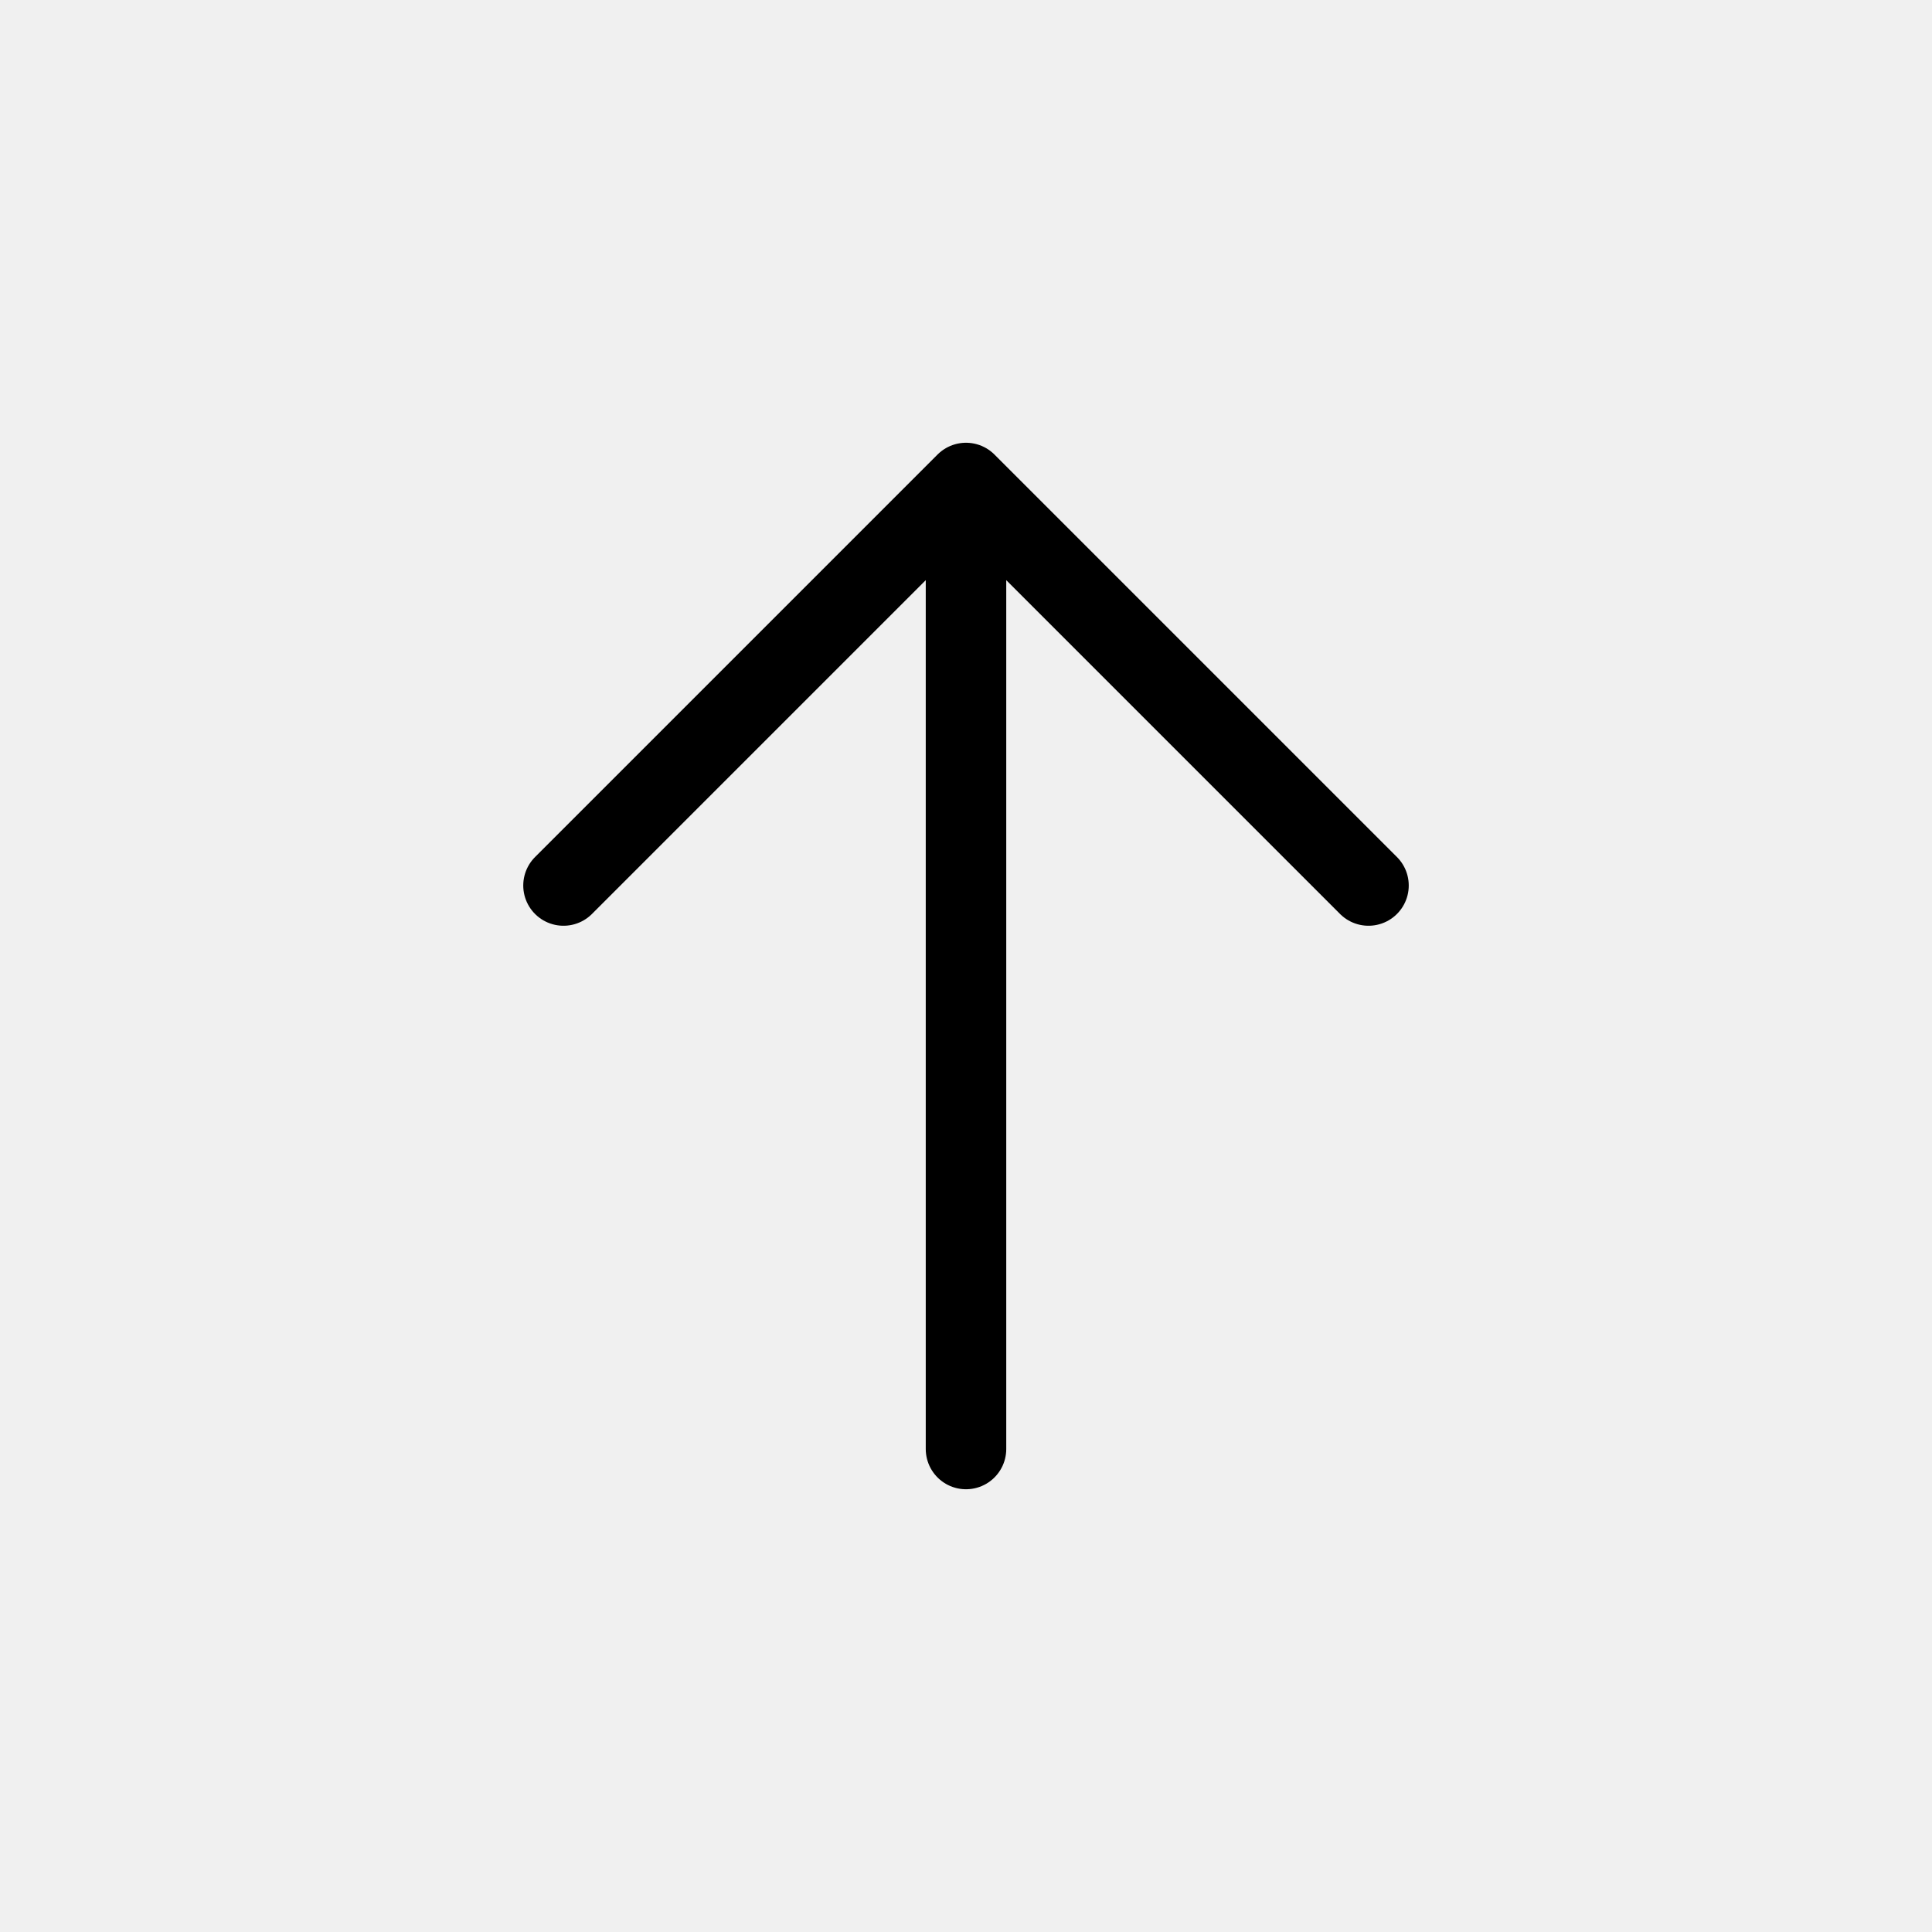
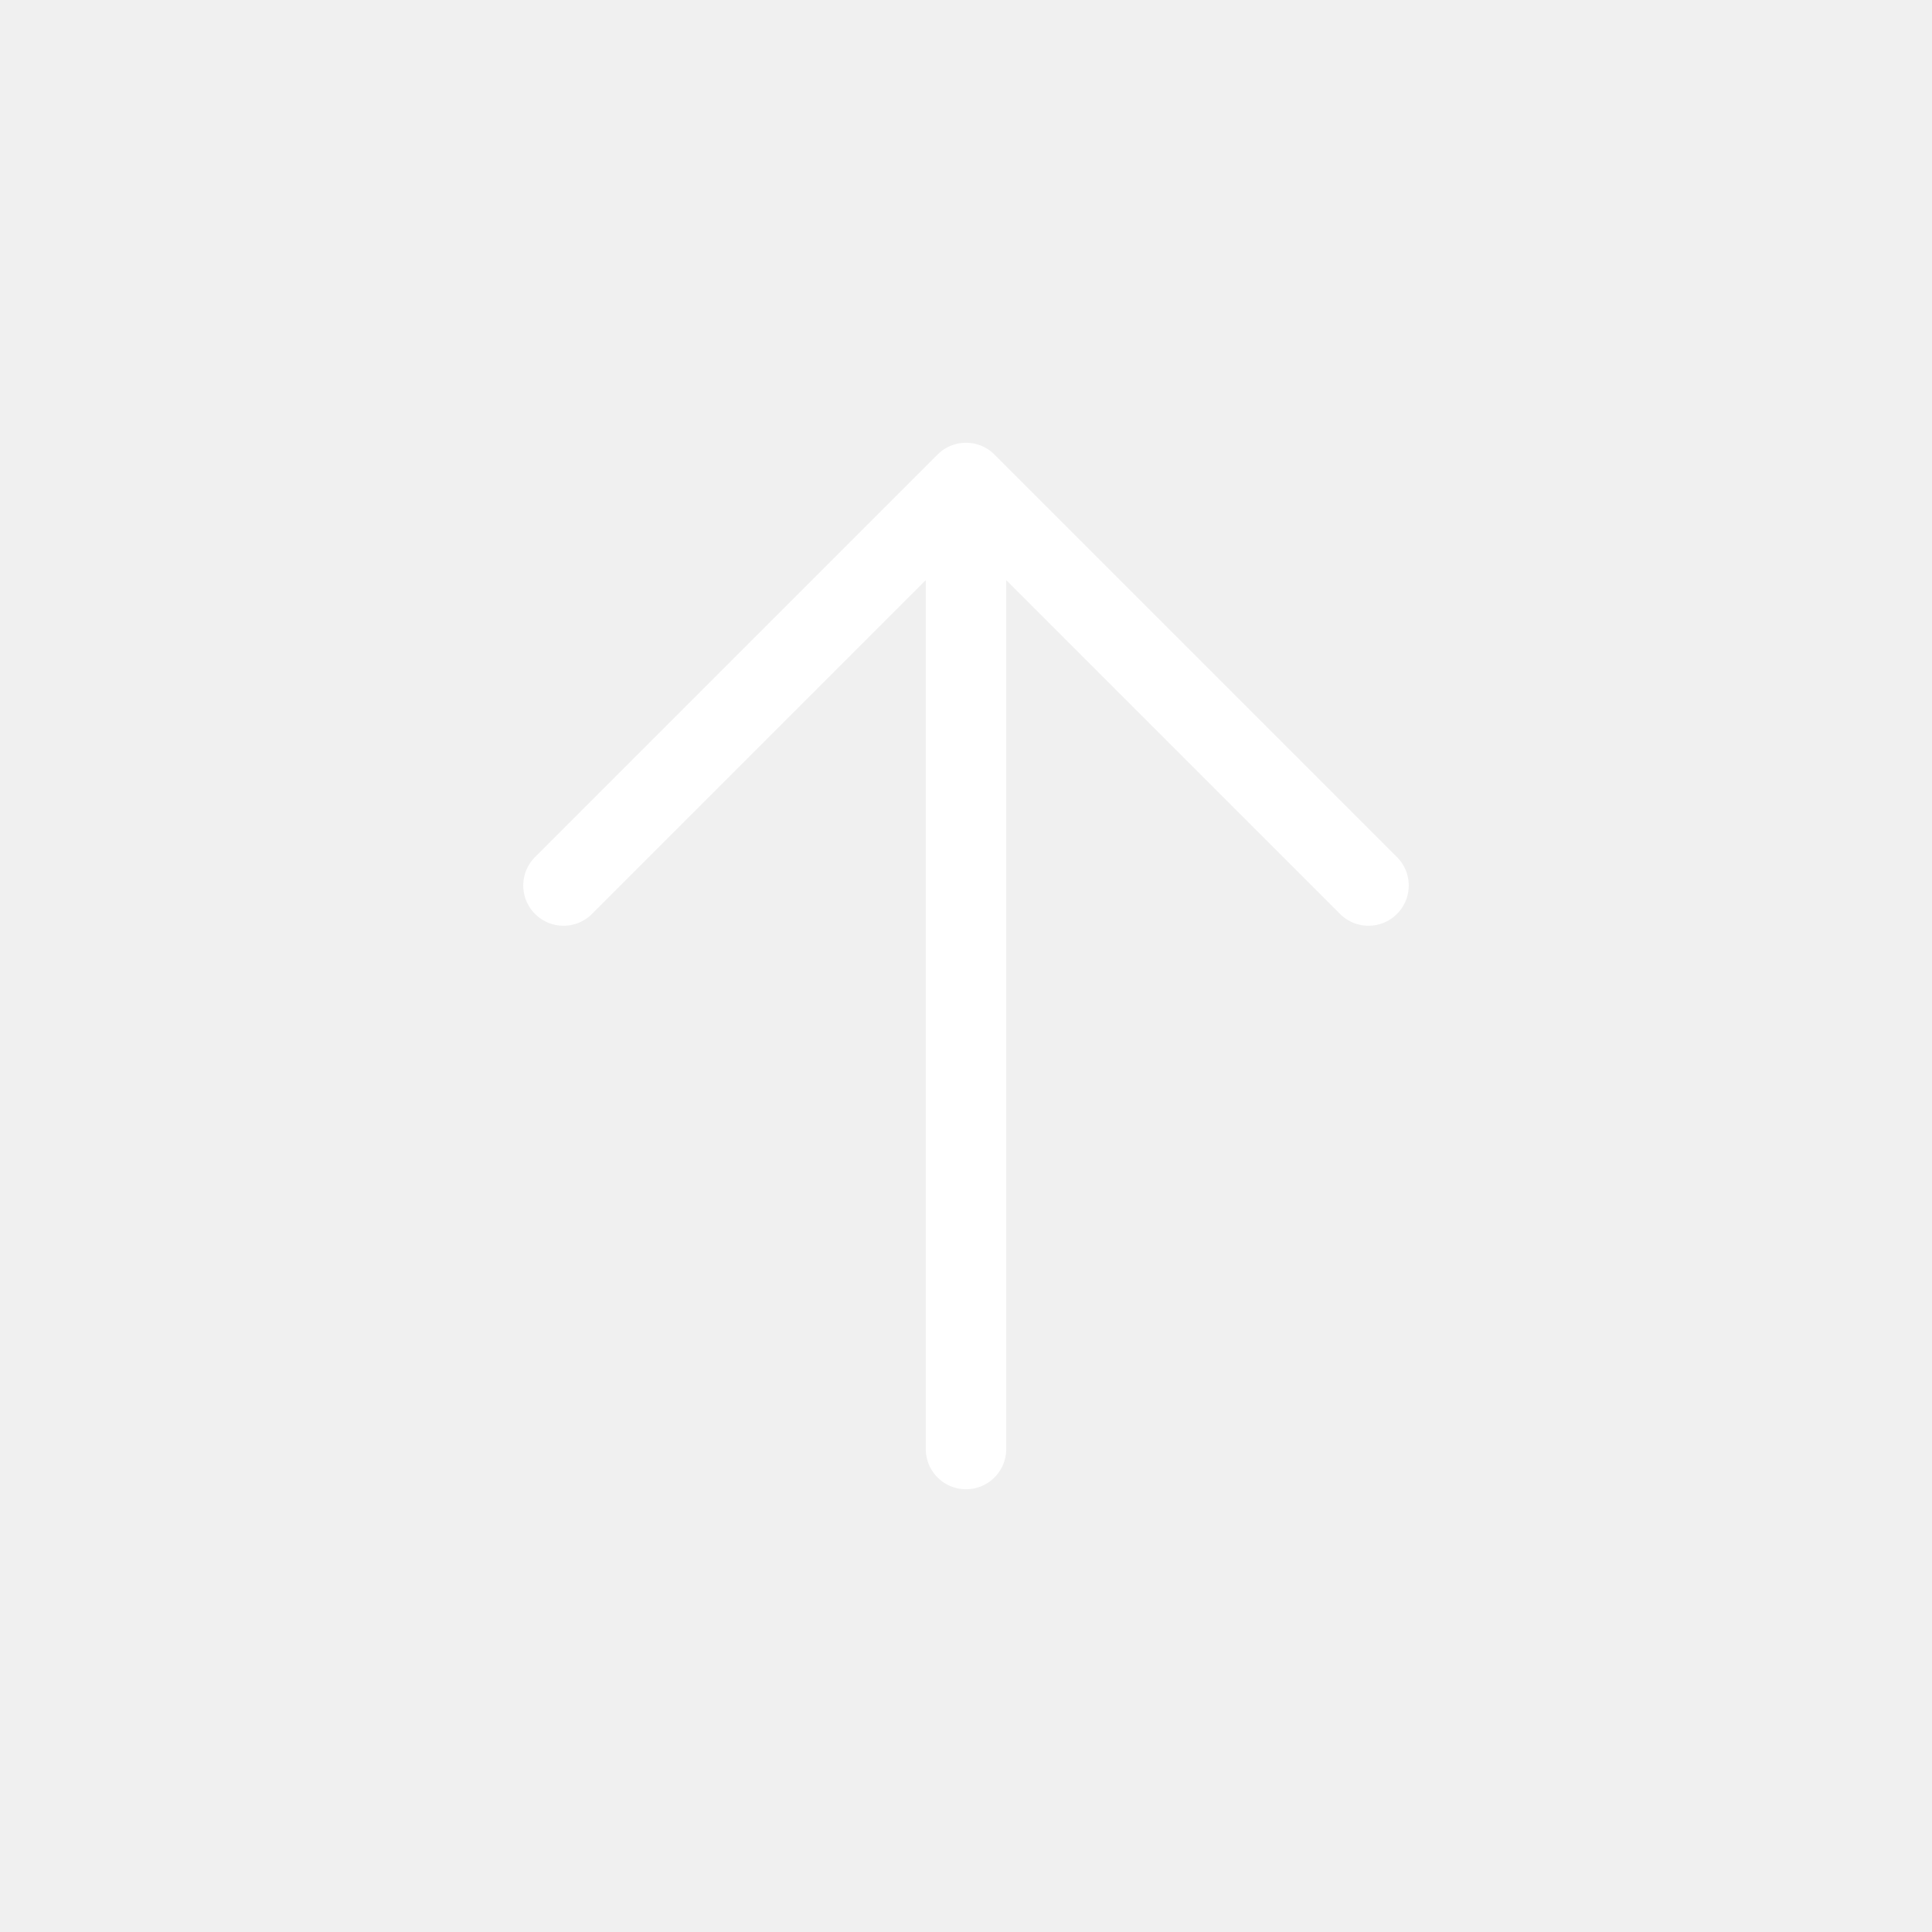
<svg xmlns="http://www.w3.org/2000/svg" width="800px" height="800px" viewBox="0 0 24 24" fill="none">
  <rect width="24" height="24" fill="none" />
-   <path d="M12 18L12 6M12 6L7 11M12 6L17 11" stroke="#000000" stroke-linecap="round" stroke-linejoin="round" />
+   <path d="M12 18L12 6M12 6L7 11M12 6L17 11" stroke="#ffffff" stroke-linecap="round" stroke-linejoin="round" />
</svg>
